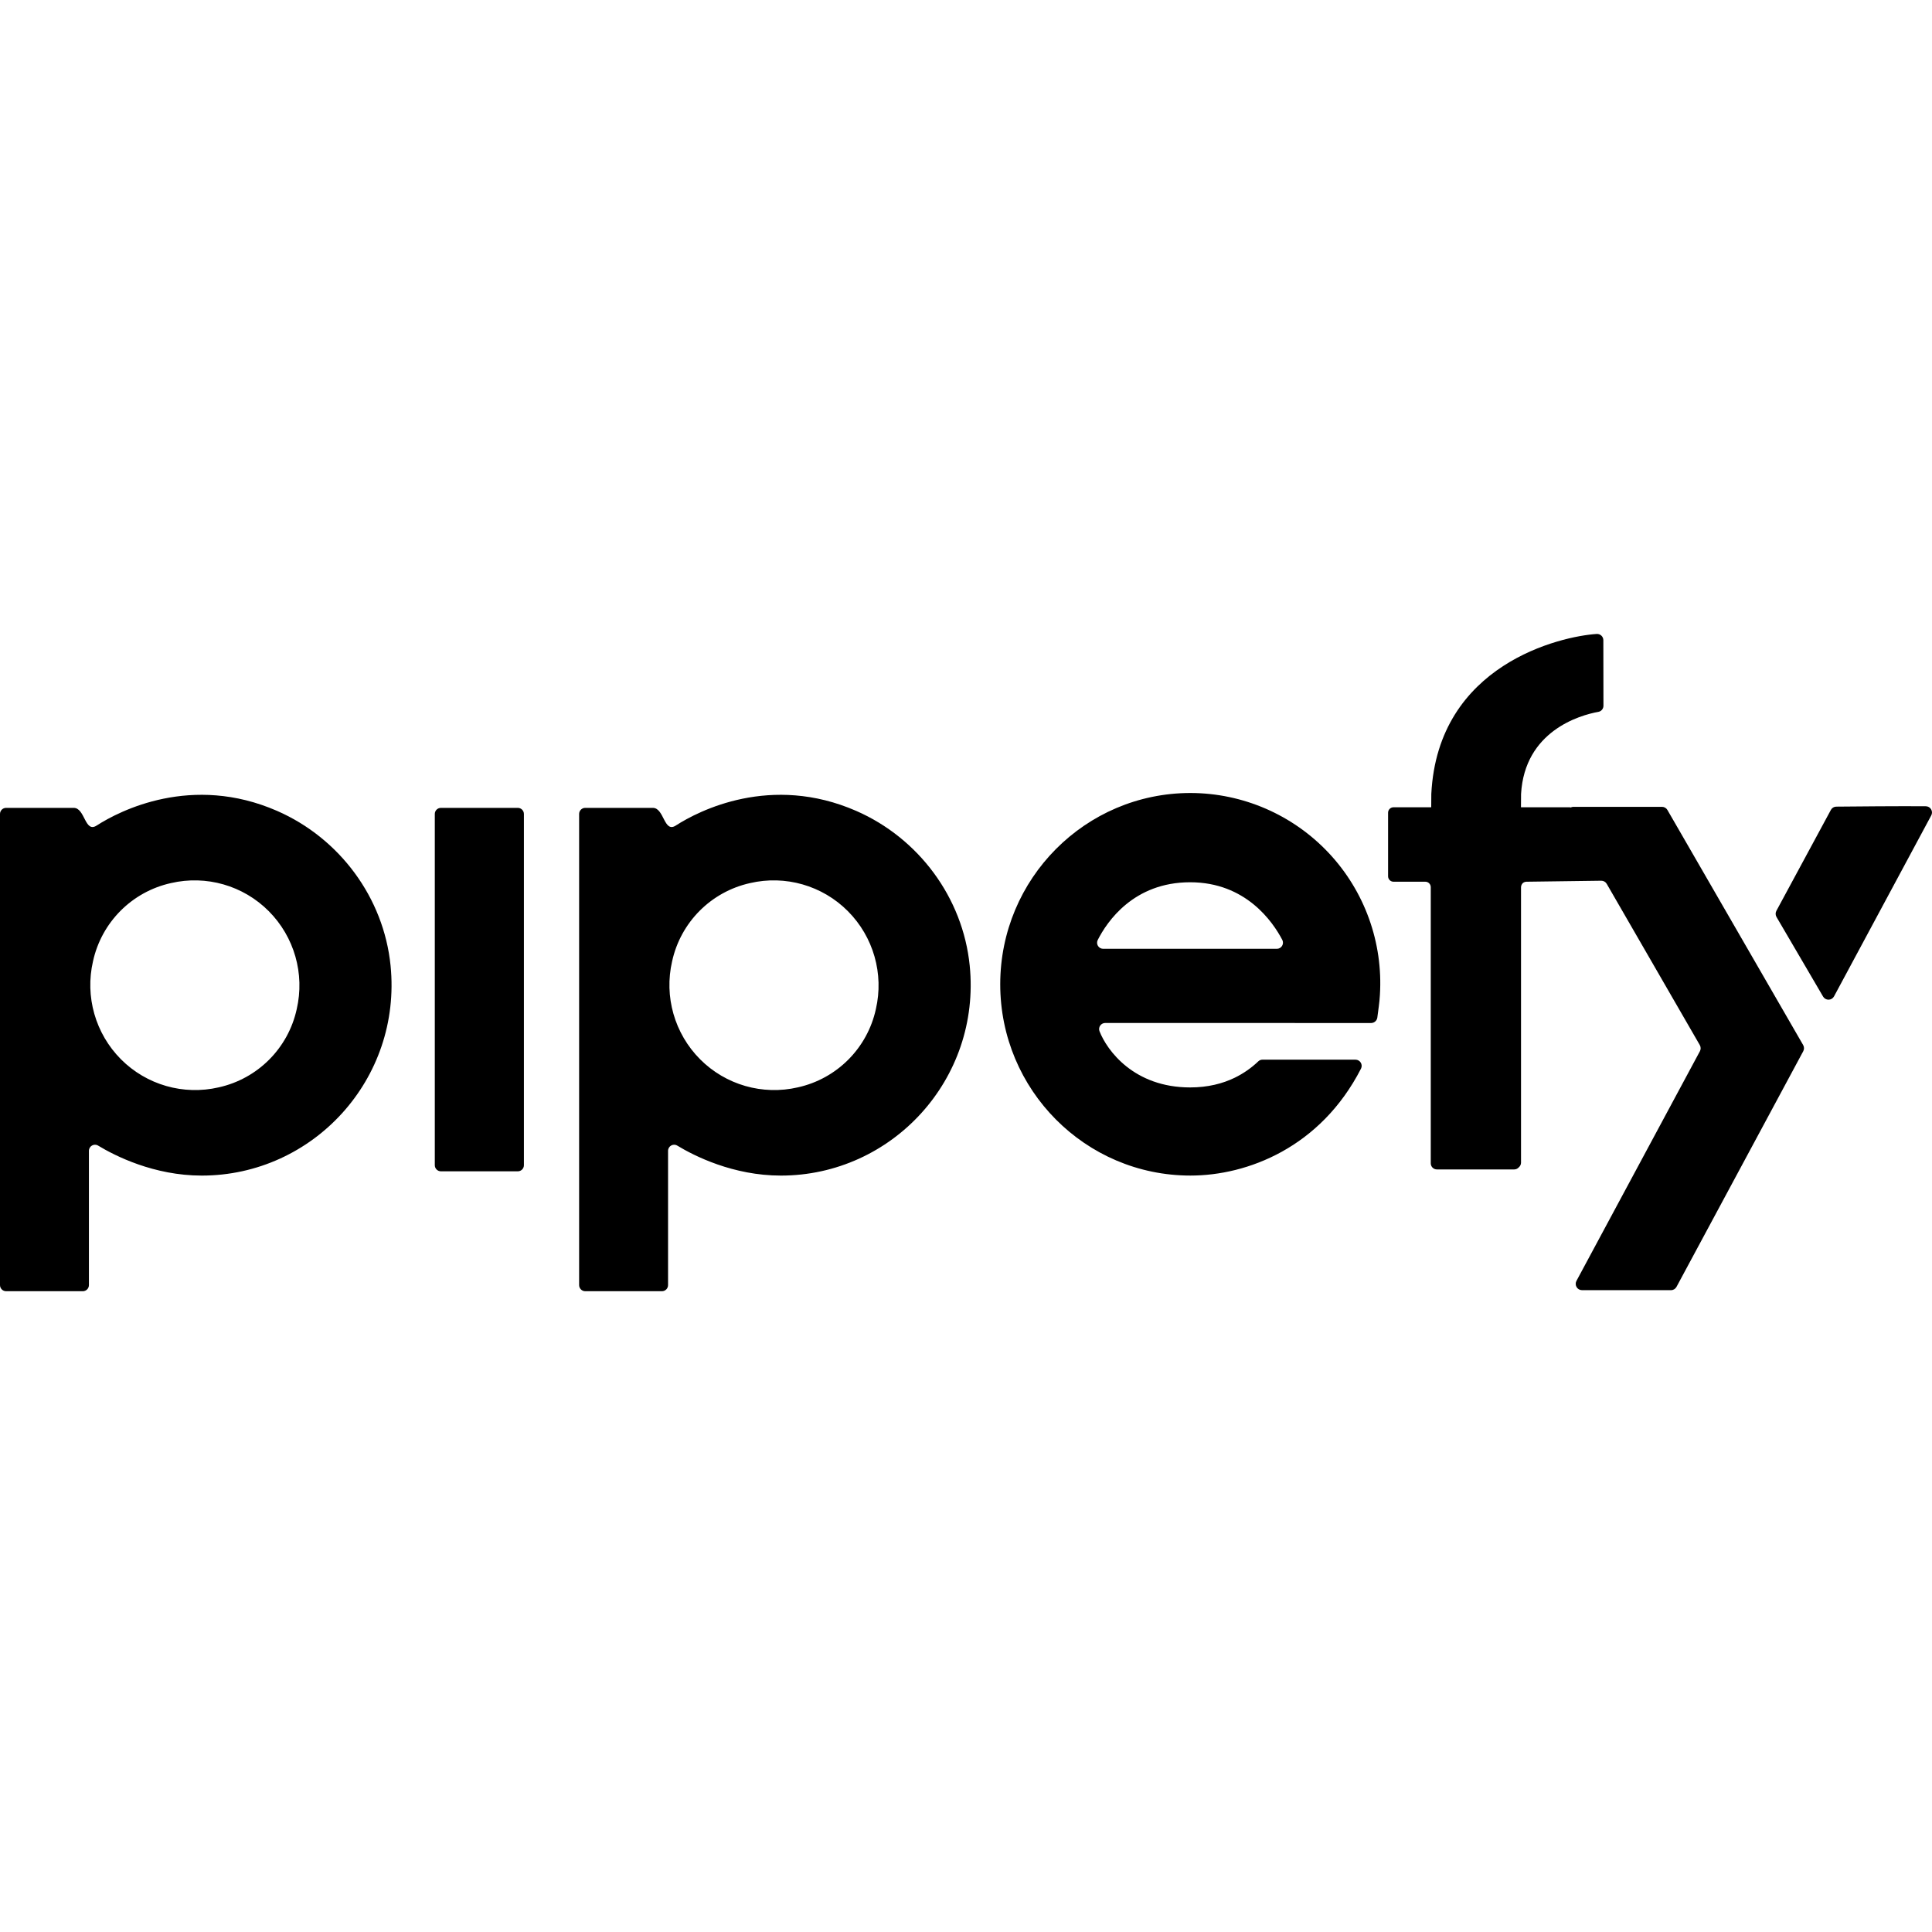
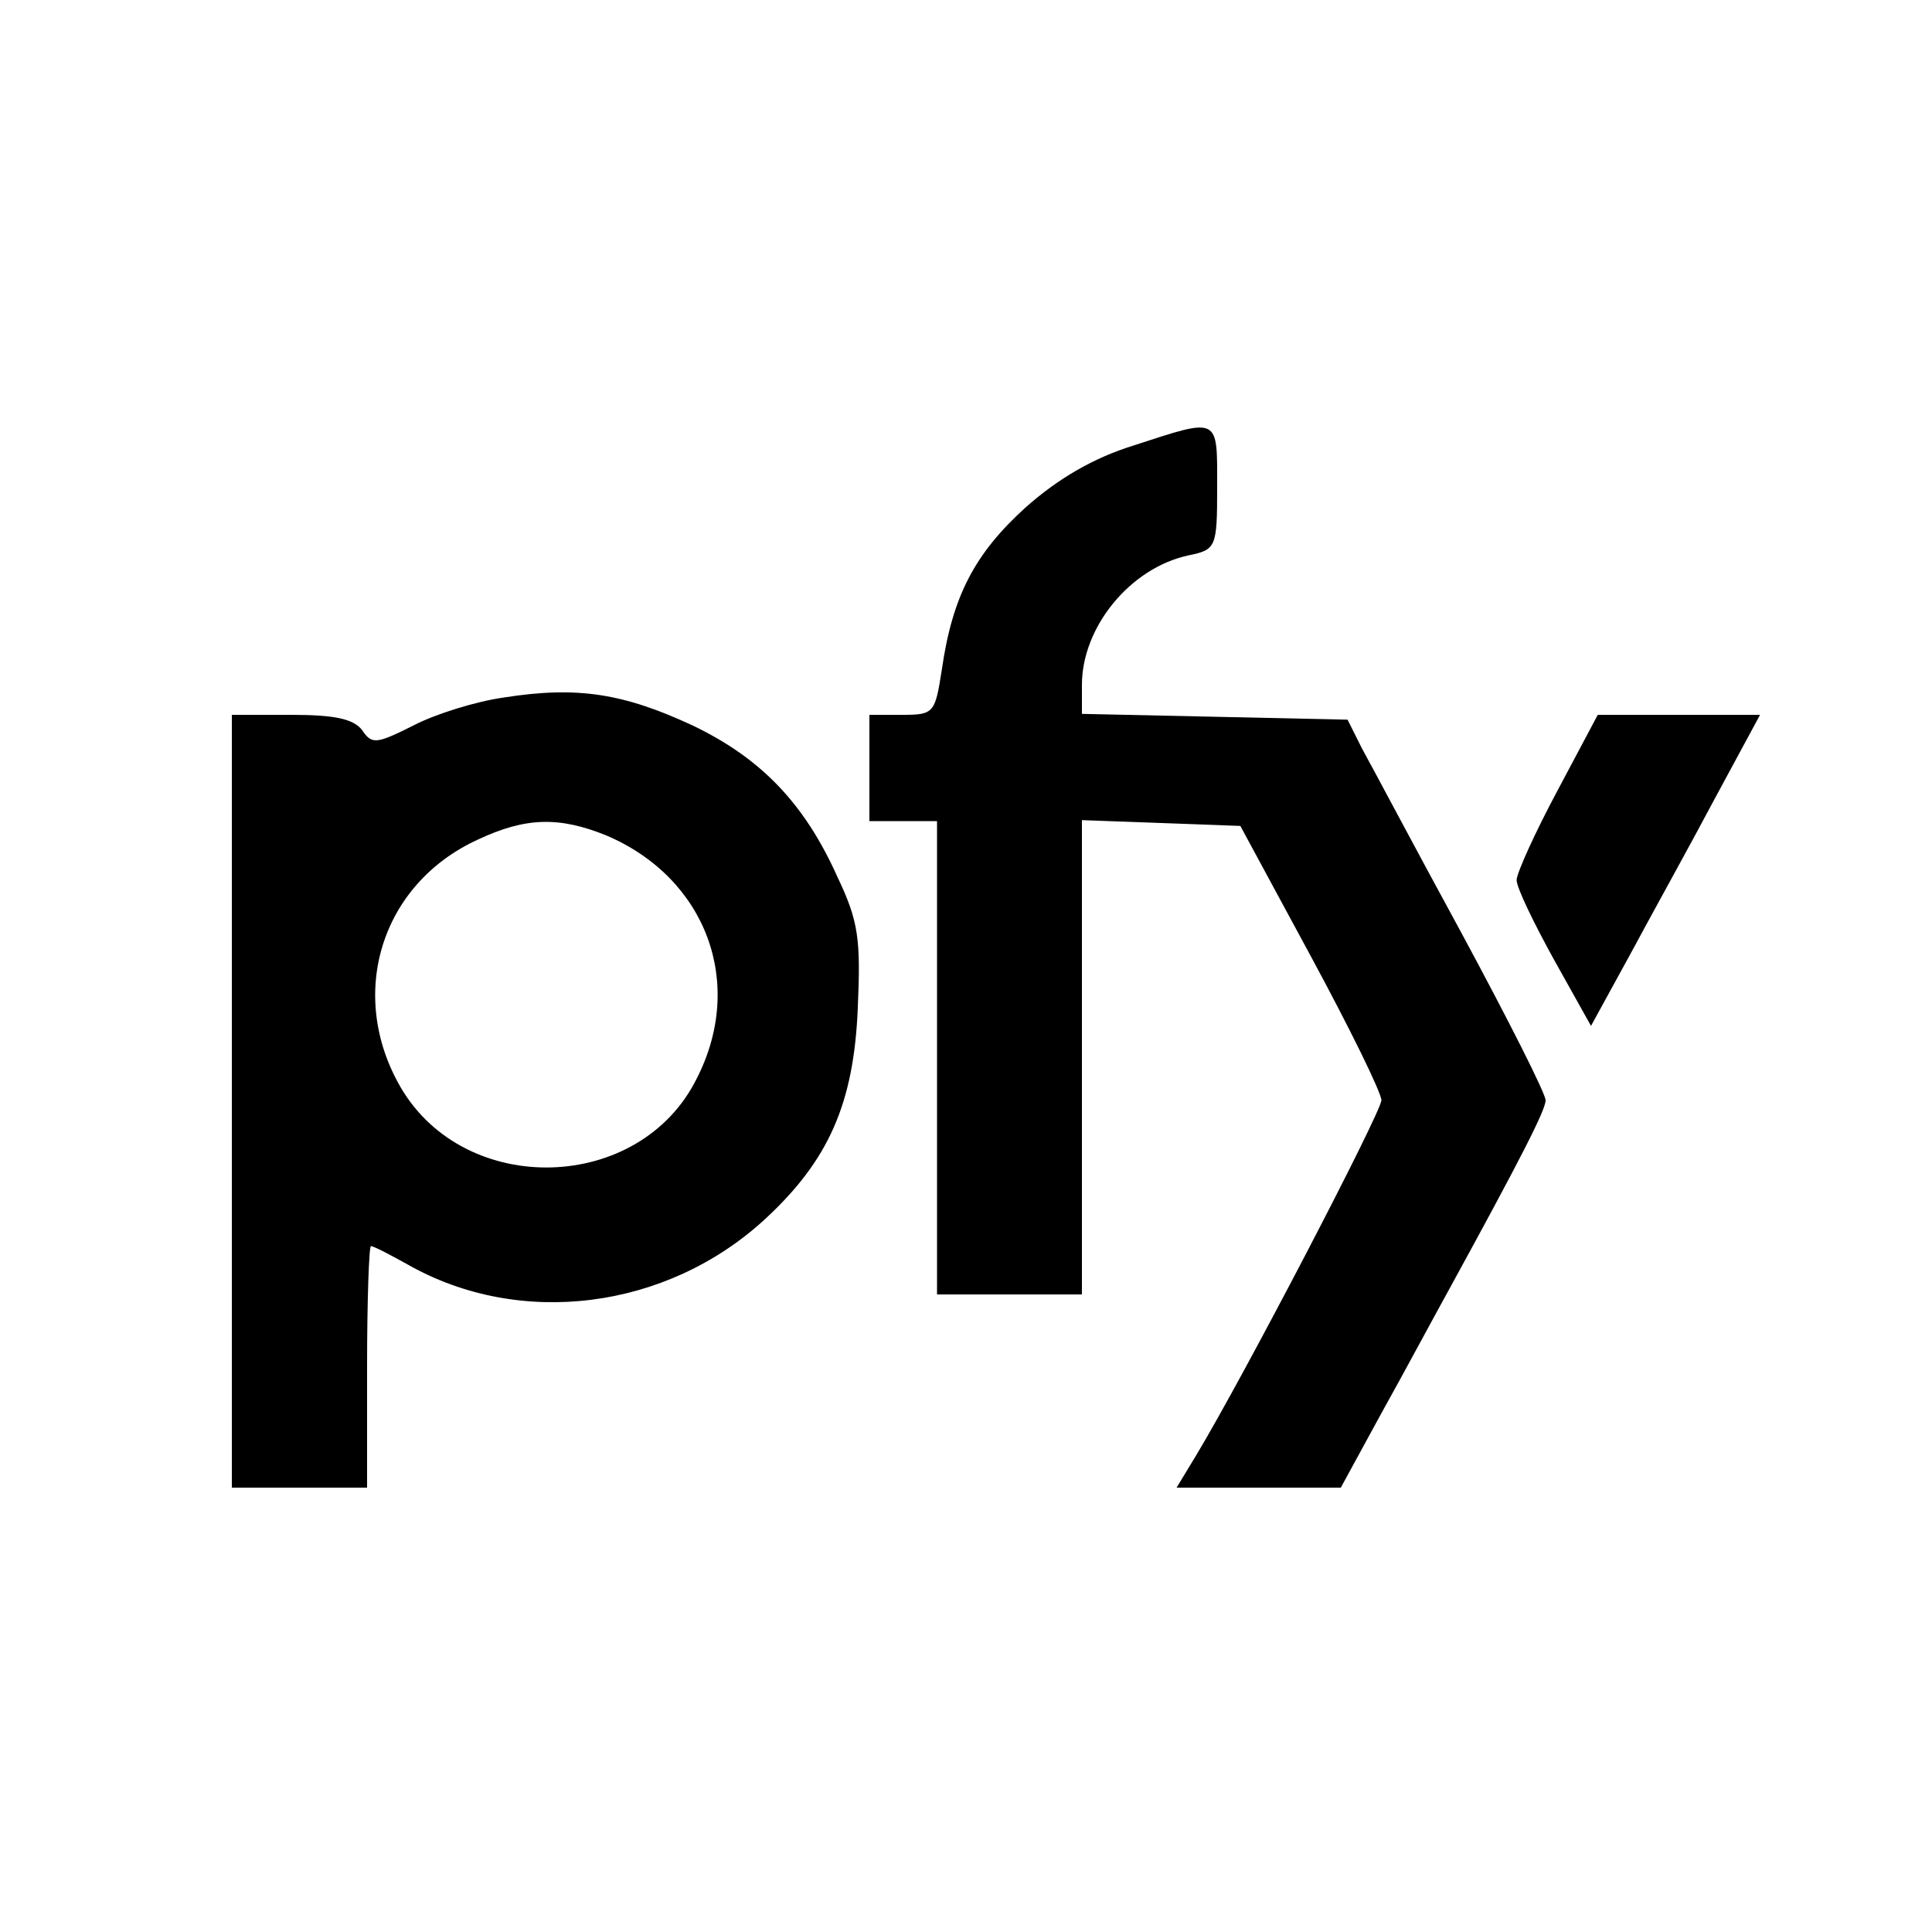
- <svg xmlns="http://www.w3.org/2000/svg" width="800px" height="800px" viewBox="0 -84 256 256" version="1.1" preserveAspectRatio="xMidYMid">
-   <g>
-     <path d="M238.93,54.478 L220.942,23.326 C220.795,23.069 220.521,22.91 220.224,22.91 L208.445,22.91 C208.328,22.91 208.235,22.953 208.134,22.997 C208.099,22.992 208.066,22.97 208.031,22.97 L201.537,22.97 C201.54,22.907 201.543,21.274 201.548,21.214 C202.016,12.881 209.305,10.769 211.79,10.325 C212.184,10.255 212.469,9.909 212.465,9.509 L212.451,0.827 C212.451,0.599 212.356,0.381 212.191,0.225 C212.025,0.069 211.802,-0.012 211.575,0.002 C206.855,0.304 190.515,3.989 189.655,21.214 L189.644,22.967 L184.647,22.967 C184.455,22.968 184.272,23.044 184.137,23.18 C184.003,23.316 183.927,23.5 183.928,23.691 L183.928,32.106 C183.928,32.506 184.249,32.833 184.647,32.833 L188.865,32.833 C189.26,32.833 189.584,33.157 189.584,33.552 L189.584,70.144 C189.584,70.593 189.946,70.955 190.392,70.955 L200.653,70.955 C200.883,70.952 201.102,70.85 201.251,70.675 C201.434,70.523 201.54,70.299 201.543,70.062 L201.543,33.581 C201.543,33.364 201.632,33.165 201.774,33.018 C201.913,32.901 202.088,32.836 202.269,32.833 L212.173,32.7 C212.473,32.697 212.751,32.856 212.9,33.116 L225.234,54.481 C225.379,54.732 225.383,55.04 225.245,55.295 L208.888,85.725 C208.75,85.983 208.756,86.294 208.906,86.545 C209.055,86.797 209.325,86.951 209.618,86.953 L221.419,86.953 C221.723,86.953 222.001,86.785 222.145,86.517 L238.938,55.295 C239.077,55.04 239.074,54.73 238.93,54.478 M255.896,24.058 L243.015,48.031 C242.872,48.293 242.6,48.458 242.302,48.464 C242.003,48.469 241.725,48.314 241.572,48.058 L235.394,37.503 C235.247,37.252 235.242,36.943 235.381,36.687 L242.601,23.318 C242.741,23.053 243.015,22.886 243.314,22.883 C245.217,22.861 252.219,22.801 255.186,22.834 C255.476,22.837 255.743,22.994 255.889,23.245 C256.034,23.496 256.037,23.805 255.896,24.058 M169.191,41.722 L146.185,41.722 C145.902,41.725 145.639,41.581 145.49,41.341 C145.341,41.101 145.329,40.8 145.458,40.549 C146.677,38.146 150.194,32.904 157.7,32.904 C165.07,32.904 168.652,38.137 169.912,40.541 C170.041,40.792 170.03,41.092 169.882,41.333 C169.735,41.575 169.473,41.722 169.191,41.722 M157.746,21.076 C143.822,21.076 132.536,32.425 132.536,46.422 C132.536,60.422 143.822,71.769 157.746,71.769 C165.263,71.769 174.974,68.067 180.344,57.592 C180.469,57.339 180.455,57.04 180.306,56.8 C180.158,56.56 179.896,56.414 179.614,56.413 L167.272,56.413 C167.068,56.414 166.873,56.494 166.727,56.636 C165.805,57.517 164.752,58.249 163.606,58.806 C162,59.584 160.054,60.09 157.697,60.09 C150.275,60.09 146.693,55.218 145.686,52.633 C145.595,52.385 145.632,52.108 145.784,51.892 C145.936,51.676 146.184,51.548 146.449,51.55 L181.699,51.555 C182.105,51.543 182.444,51.241 182.502,50.839 C182.625,49.851 182.791,48.853 182.845,47.835 C183.276,40.902 180.827,34.099 176.074,29.033 C171.322,23.967 164.689,21.088 157.743,21.076 M105.725,60.079 C101.054,61.164 96.154,59.758 92.77,56.362 C89.379,52.959 87.978,48.051 89.06,43.371 C90.192,38.201 94.224,34.158 99.391,33.013 C104.062,31.927 108.962,33.333 112.346,36.73 C115.737,40.133 117.139,45.041 116.056,49.721 C114.923,54.891 110.892,58.933 105.725,60.079 M113.462,23.452 C102.159,18.512 92.593,23.422 89.55,25.387 C87.955,26.421 88.026,23.046 86.502,23.046 L77.548,23.046 C77.333,23.045 77.126,23.13 76.974,23.282 C76.822,23.433 76.737,23.639 76.737,23.854 L76.737,86.281 C76.737,86.727 77.099,87.092 77.545,87.092 L87.713,87.092 C87.928,87.092 88.134,87.006 88.285,86.854 C88.437,86.702 88.522,86.495 88.521,86.281 L88.521,68.495 C88.521,67.869 89.199,67.474 89.735,67.795 C91.978,69.156 97.132,71.771 103.468,71.771 C118.192,71.771 130.004,59.012 128.491,43.943 C127.585,34.942 121.728,27.069 113.462,23.452 M28.985,60.079 C24.315,61.164 19.415,59.758 16.03,56.362 C12.641,52.958 11.241,48.051 12.324,43.371 C13.456,38.201 17.487,34.158 22.655,33.013 C27.326,31.927 32.226,33.333 35.61,36.73 C39,40.133 40.4,45.041 39.317,49.721 C38.185,54.891 34.153,58.934 28.985,60.079 M36.726,23.452 C25.423,18.512 15.859,23.422 12.811,25.387 C11.219,26.421 11.287,23.046 9.763,23.046 L0.808,23.046 C0.362,23.046 5.68434189e-14,23.408 5.68434189e-14,23.854 L5.68434189e-14,86.281 C5.68434189e-14,86.727 0.362,87.092 0.808,87.092 L10.974,87.092 C11.188,87.092 11.395,87.006 11.546,86.854 C11.698,86.702 11.783,86.495 11.782,86.281 L11.782,68.495 C11.782,67.869 12.46,67.474 12.996,67.795 C15.241,69.156 20.396,71.771 26.729,71.771 C41.459,71.771 53.265,59.012 51.752,43.943 C50.846,34.942 44.991,27.069 36.726,23.452 M68.61,23.049 L58.423,23.049 C58.209,23.047 58.003,23.131 57.851,23.282 C57.7,23.433 57.614,23.638 57.614,23.852 L57.614,70.394 C57.614,70.843 57.979,71.205 58.425,71.205 L68.612,71.205 C69.059,71.204 69.421,70.841 69.421,70.394 L69.421,23.857 C69.419,23.41 69.057,23.048 68.61,23.046" fill="#000000">
- 
- </path>
+ <svg xmlns="http://www.w3.org/2000/svg" version="1.0" width="200pt" height="200pt" viewBox="0 0 200 200" preserveAspectRatio="xMidYMid meet">
+   <g transform="translate(0,200) scale(0.1,-0.1)" fill="#000000" stroke="none">
+     <path d="M1174 1539 c-42 -13 -78 -34 -112 -64 -53 -48 -76 -92 -87 -168 -7 -45 -8 -47 -41 -47 l-34 0 0 -55 0 -55 35 0 35 0 0 -245 0 -245 75 0 75 0 0 245 0 246 82 -3 82 -3 73 -135 c40 -74 73 -141 73 -149 0 -12 -142 -285 -192 -368 l-20 -33 85 0 85 0 42 77 c24 43 55 101 70 128 75 137 100 186 100 196 0 7 -39 84 -87 173 -48 88 -94 175 -103 191 l-15 30 -137 3 -138 3 0 30 c0 60 50 121 110 134 29 6 30 8 30 71 0 73 3 72 -86 43z" />
+     <path d="M522 1278 c-29 -4 -71 -17 -94 -29 -38 -19 -43 -20 -53 -5 -9 12 -29 16 -74 16 l-61 0 0 -400 0 -400 70 0 70 0 0 125 c0 69 2 125 4 125 3 0 20 -9 38 -19 116 -66 268 -47 370 47 66 61 92 120 96 219 3 70 1 89 -21 135 -34 76 -79 123 -150 157 -71 33 -119 41 -195 29z m106 -143 c103 -44 144 -153 93 -252 -59 -118 -239 -123 -306 -9 -56 96 -21 211 80 257 49 23 84 24 133 4z" />
+     <path d="M1612 1181 c-23 -43 -42 -85 -42 -92 0 -8 18 -45 39 -83 l38 -68 40 73 c22 41 62 113 88 162 l47 87 -84 0 -84 0 -42 -79z" />
  </g>
</svg>
